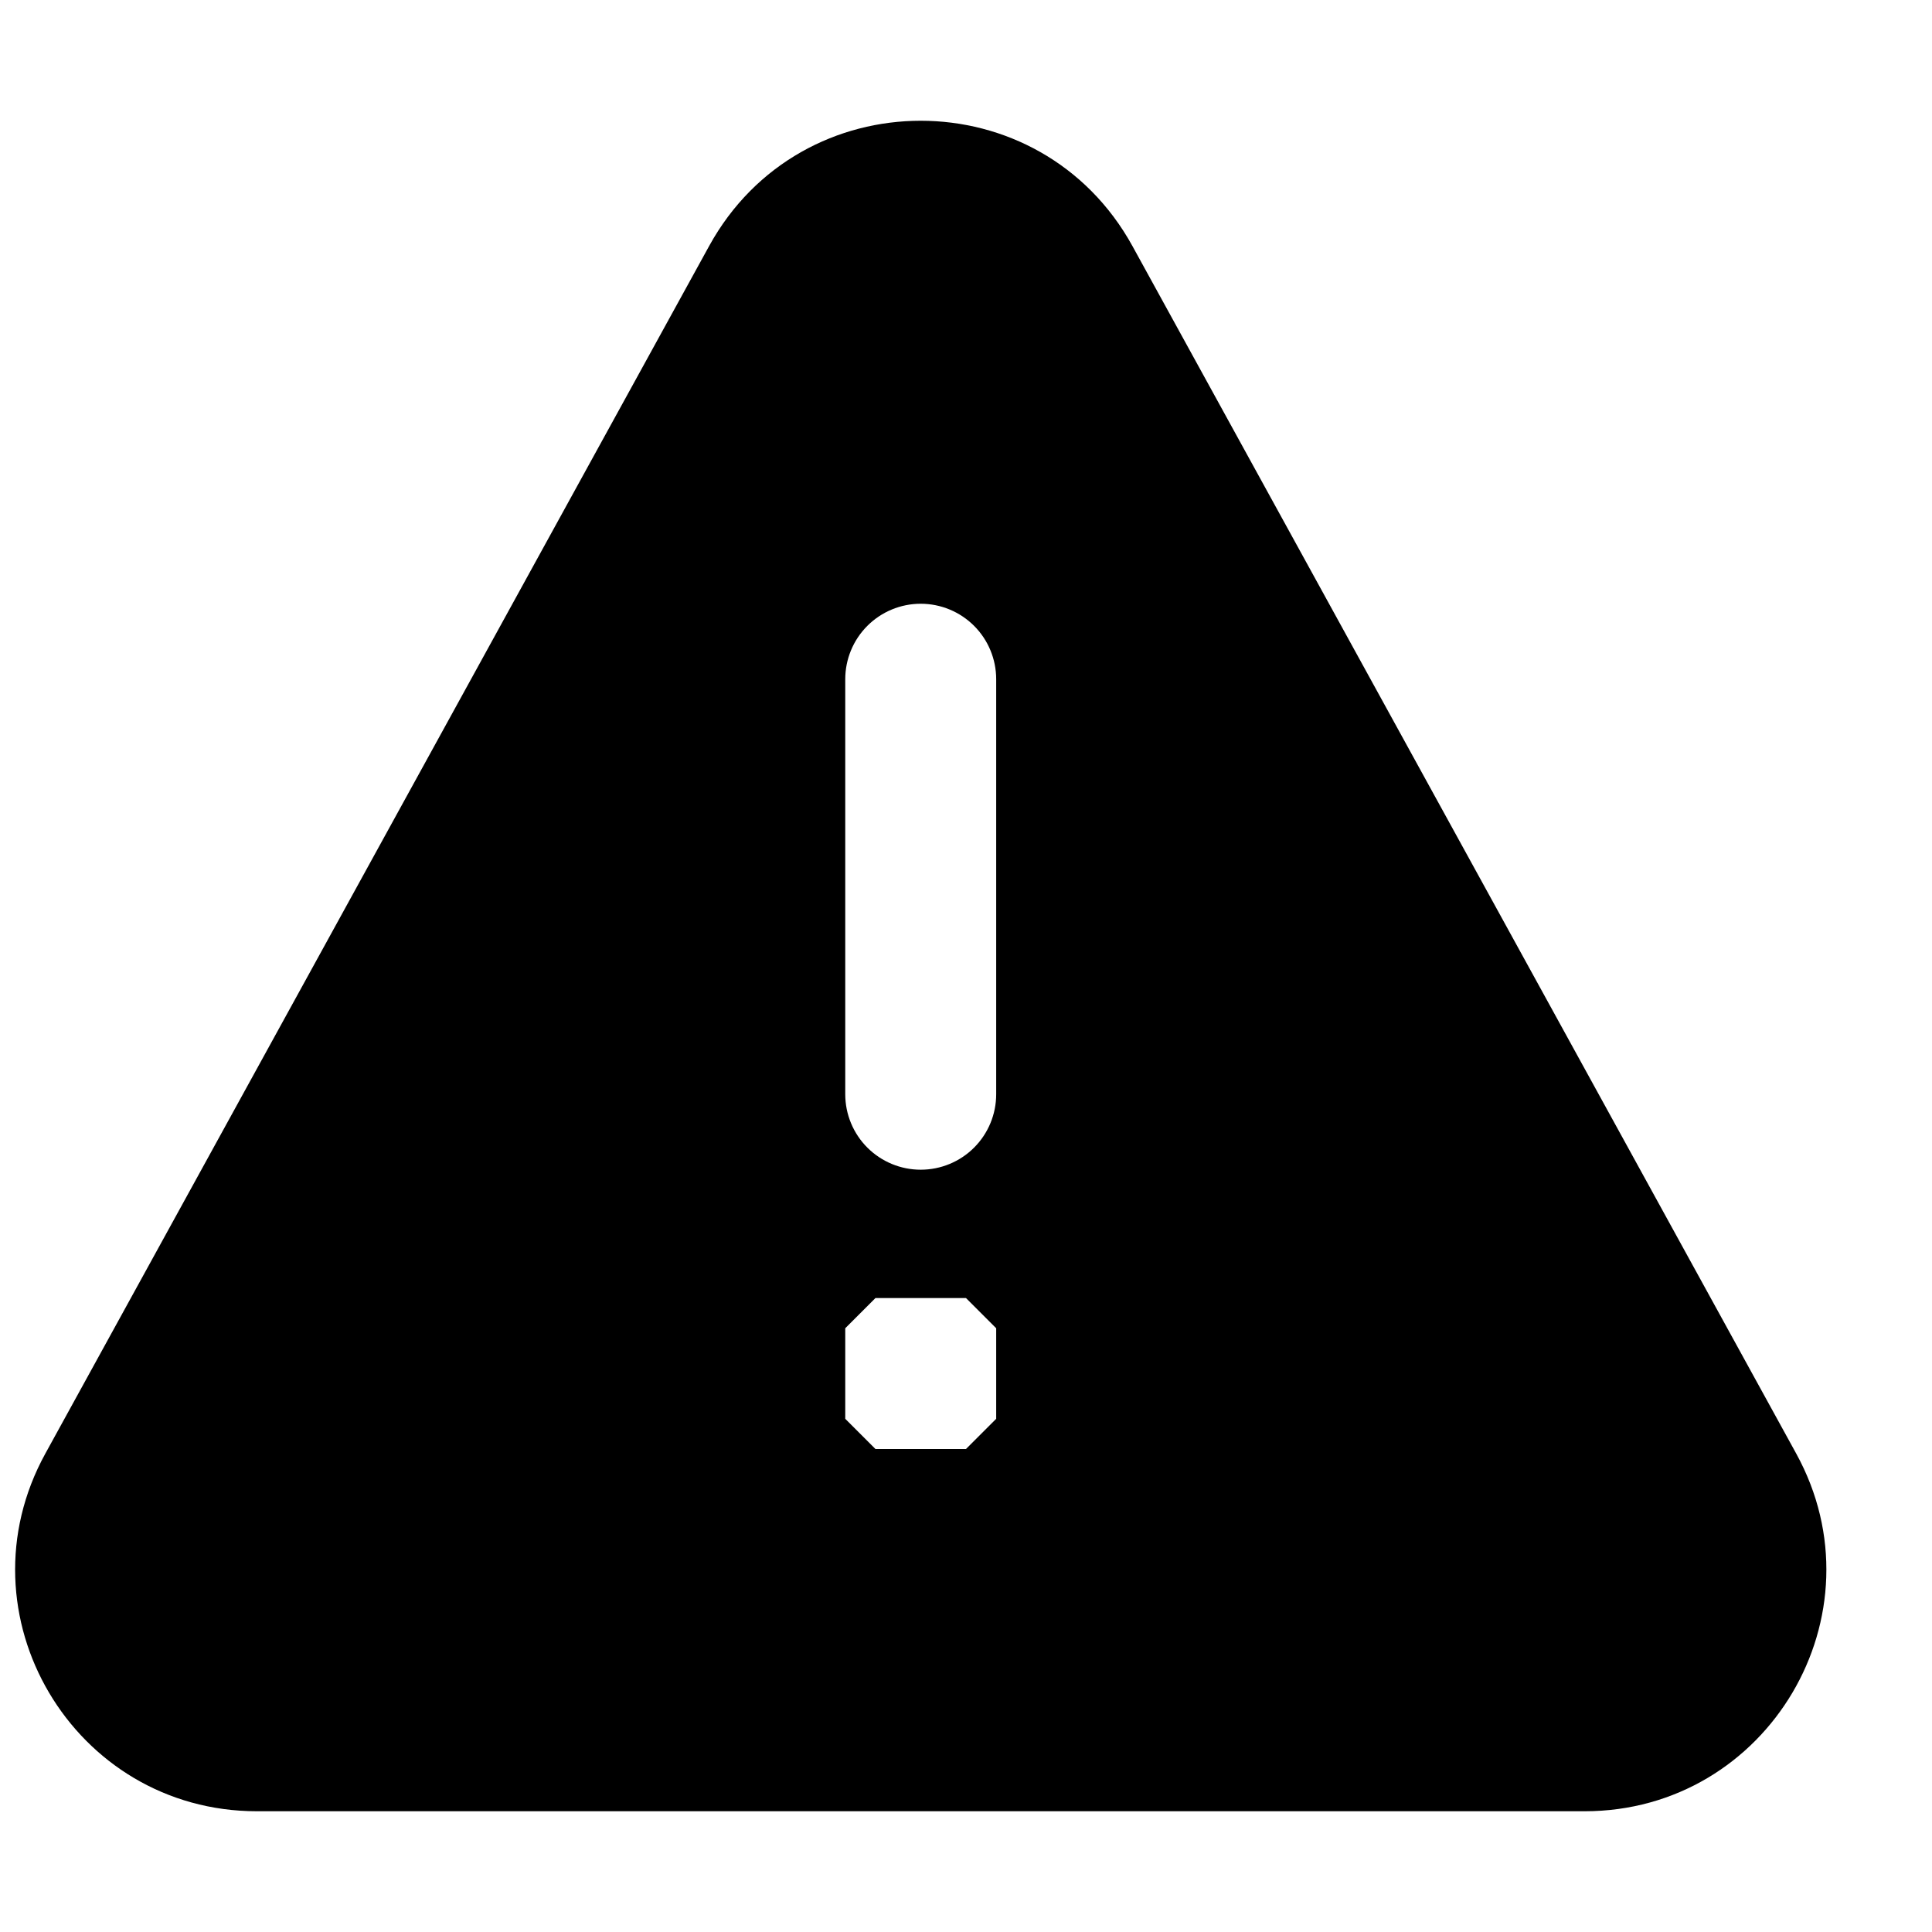
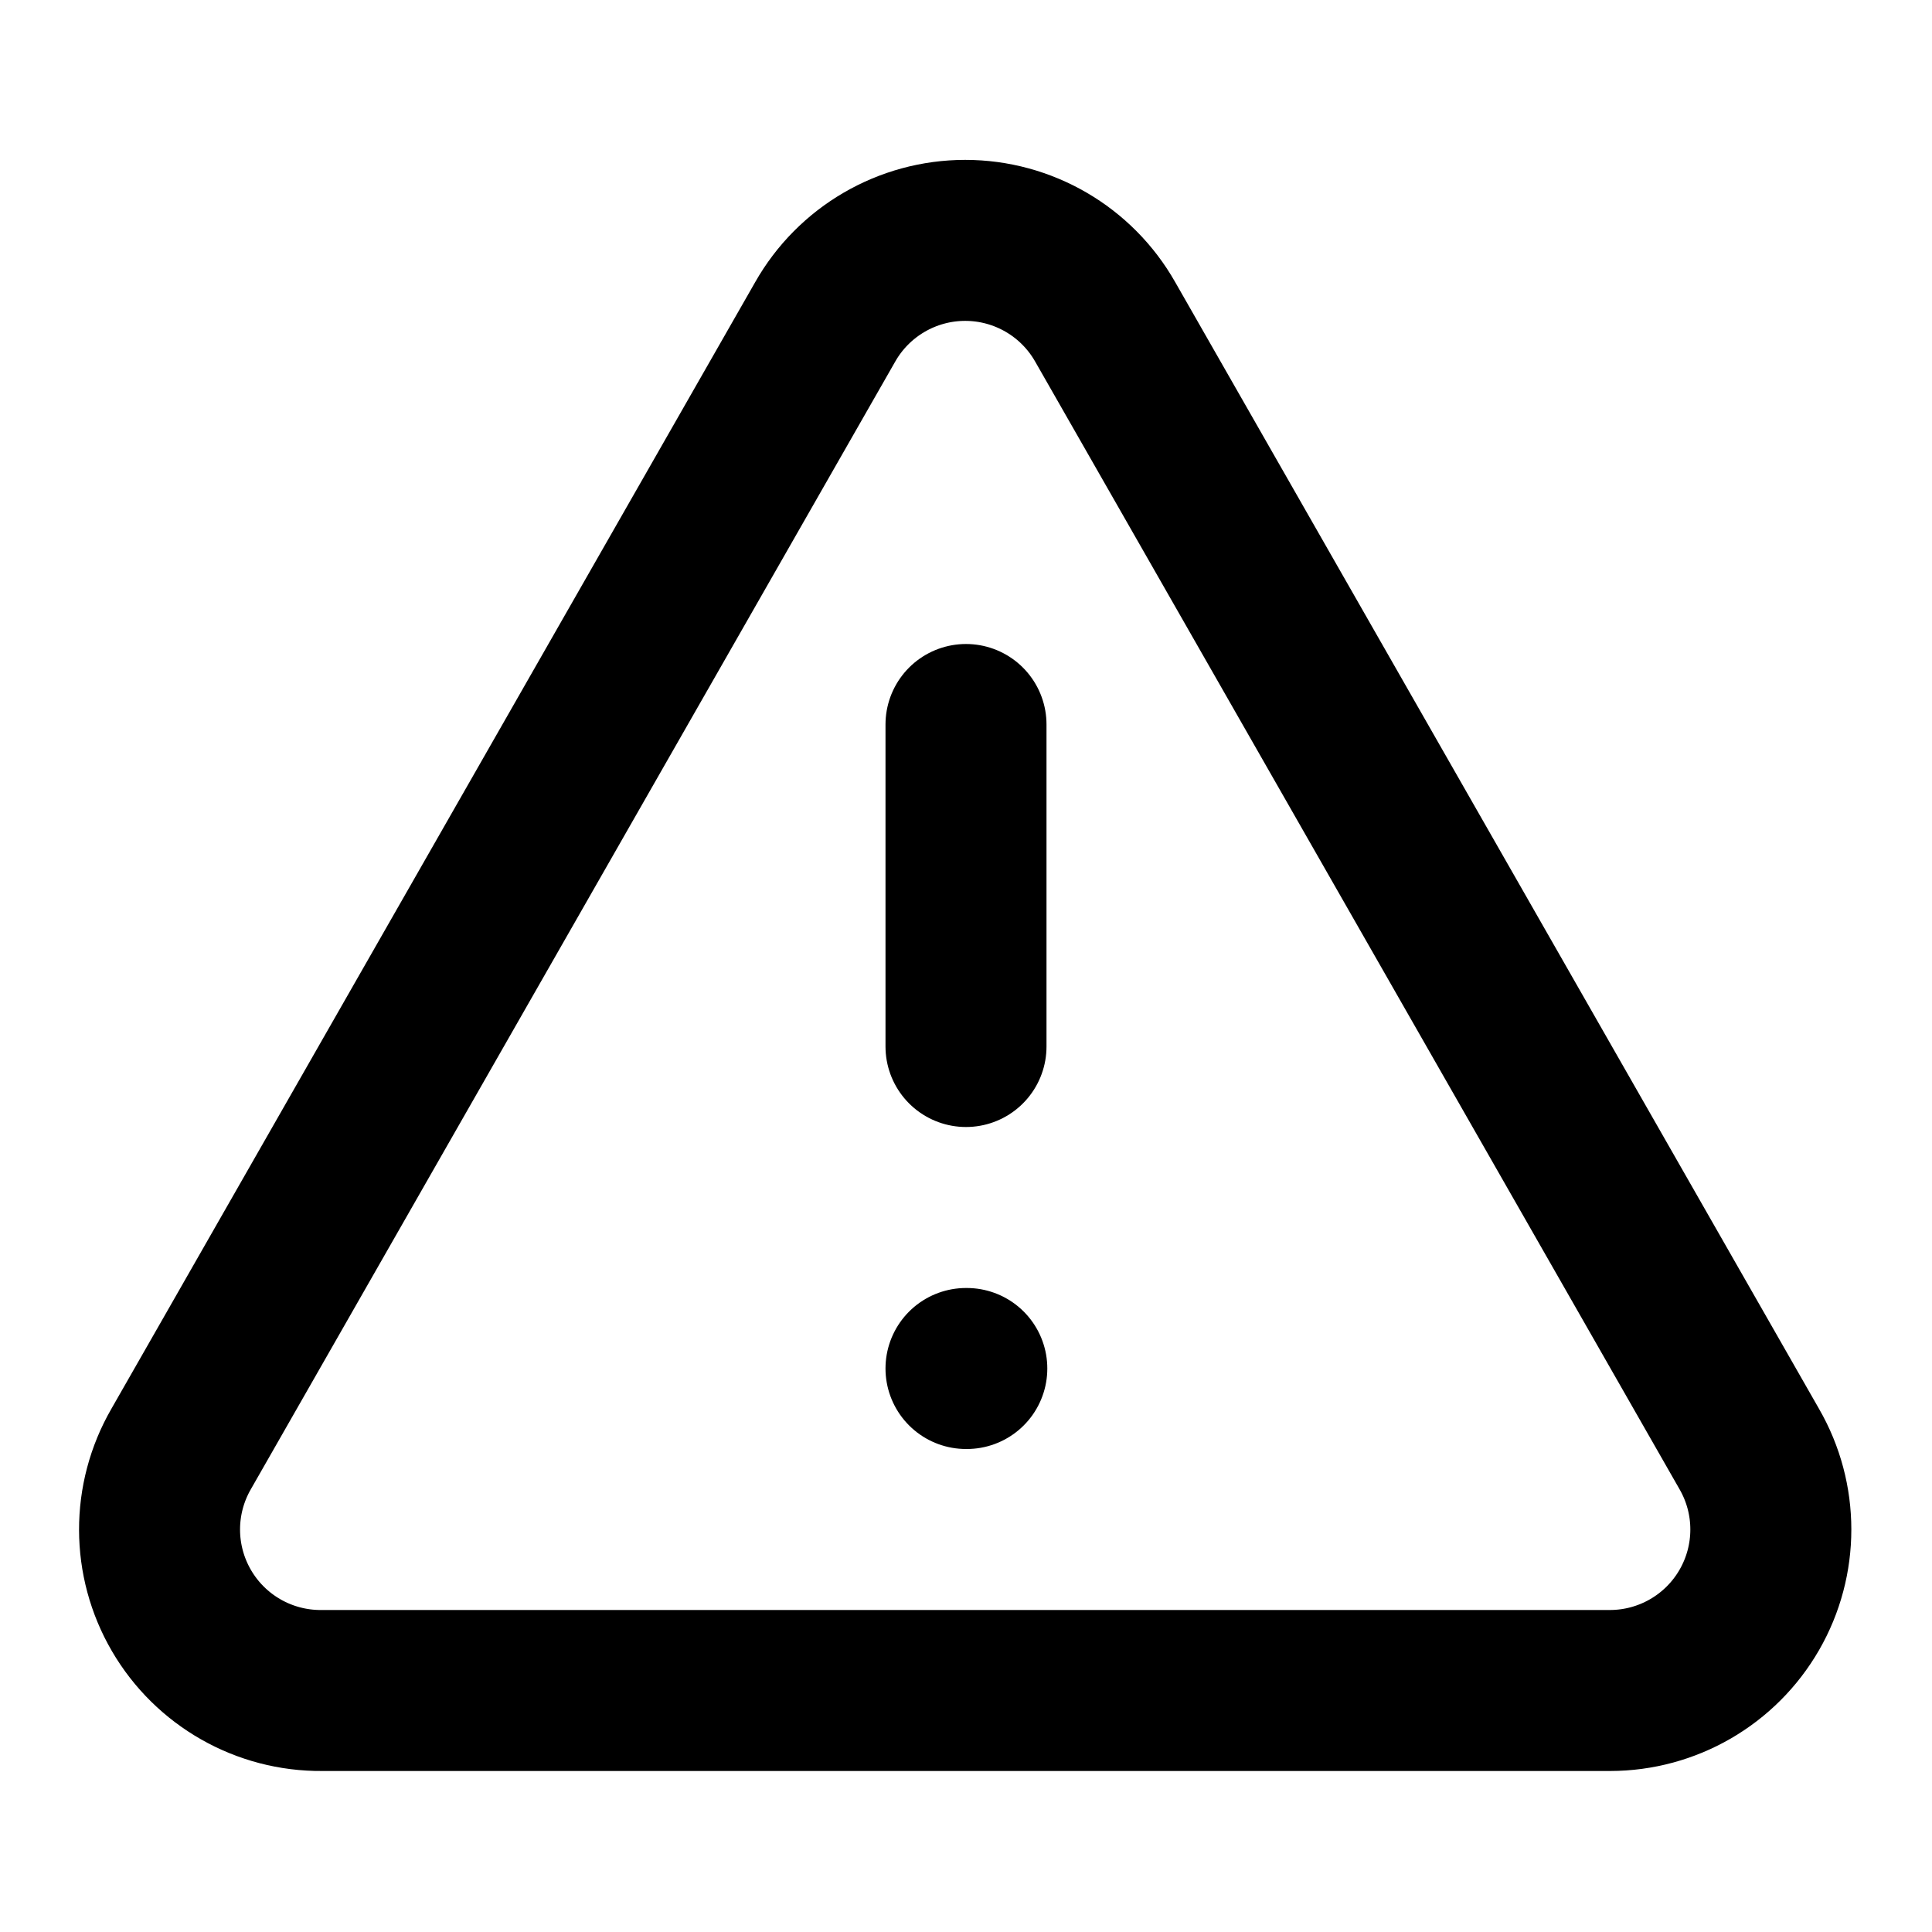
- <svg xmlns="http://www.w3.org/2000/svg" width="16" height="16" viewBox="0 0 16 16" fill="none">
-   <path d="M14.875 12.037L9.378 2.037C8.997 1.346 8.311 1 7.625 1C6.939 1 6.253 1.346 5.873 2.037L0.376 12.037C-0.358 13.37 0.607 15 2.128 15H13.123C14.643 15 15.608 13.37 14.875 12.037ZM8.25 11.75L8 12H7.25L7 11.75V11L7.25 10.75H8L8.25 11V11.75ZM8.25 9.062C8.25 9.228 8.184 9.387 8.067 9.504C7.95 9.621 7.791 9.687 7.625 9.687C7.459 9.687 7.3 9.621 7.183 9.504C7.066 9.387 7 9.228 7 9.062V5.625C7 5.459 7.066 5.3 7.183 5.183C7.3 5.066 7.459 5 7.625 5C7.791 5 7.95 5.066 8.067 5.183C8.184 5.3 8.25 5.459 8.25 5.625V9.062Z" fill="black" />
+ <svg xmlns="http://www.w3.org/2000/svg" class="lucide lucide-triangle-alert" width="24" height="24" viewBox="0 0 24 24" fill="none" stroke="currentColor" stroke-width="2" stroke-linecap="round" stroke-linejoin="round">
+   <path d="m21.73 18-8-14a2 2 0 0 0-3.48 0l-8 14A2 2 0 0 0 4 21h16a2 2 0 0 0 1.73-3" />
+   <path d="M12 9v4" />
+   <path d="M12 17h.01" />
</svg>
